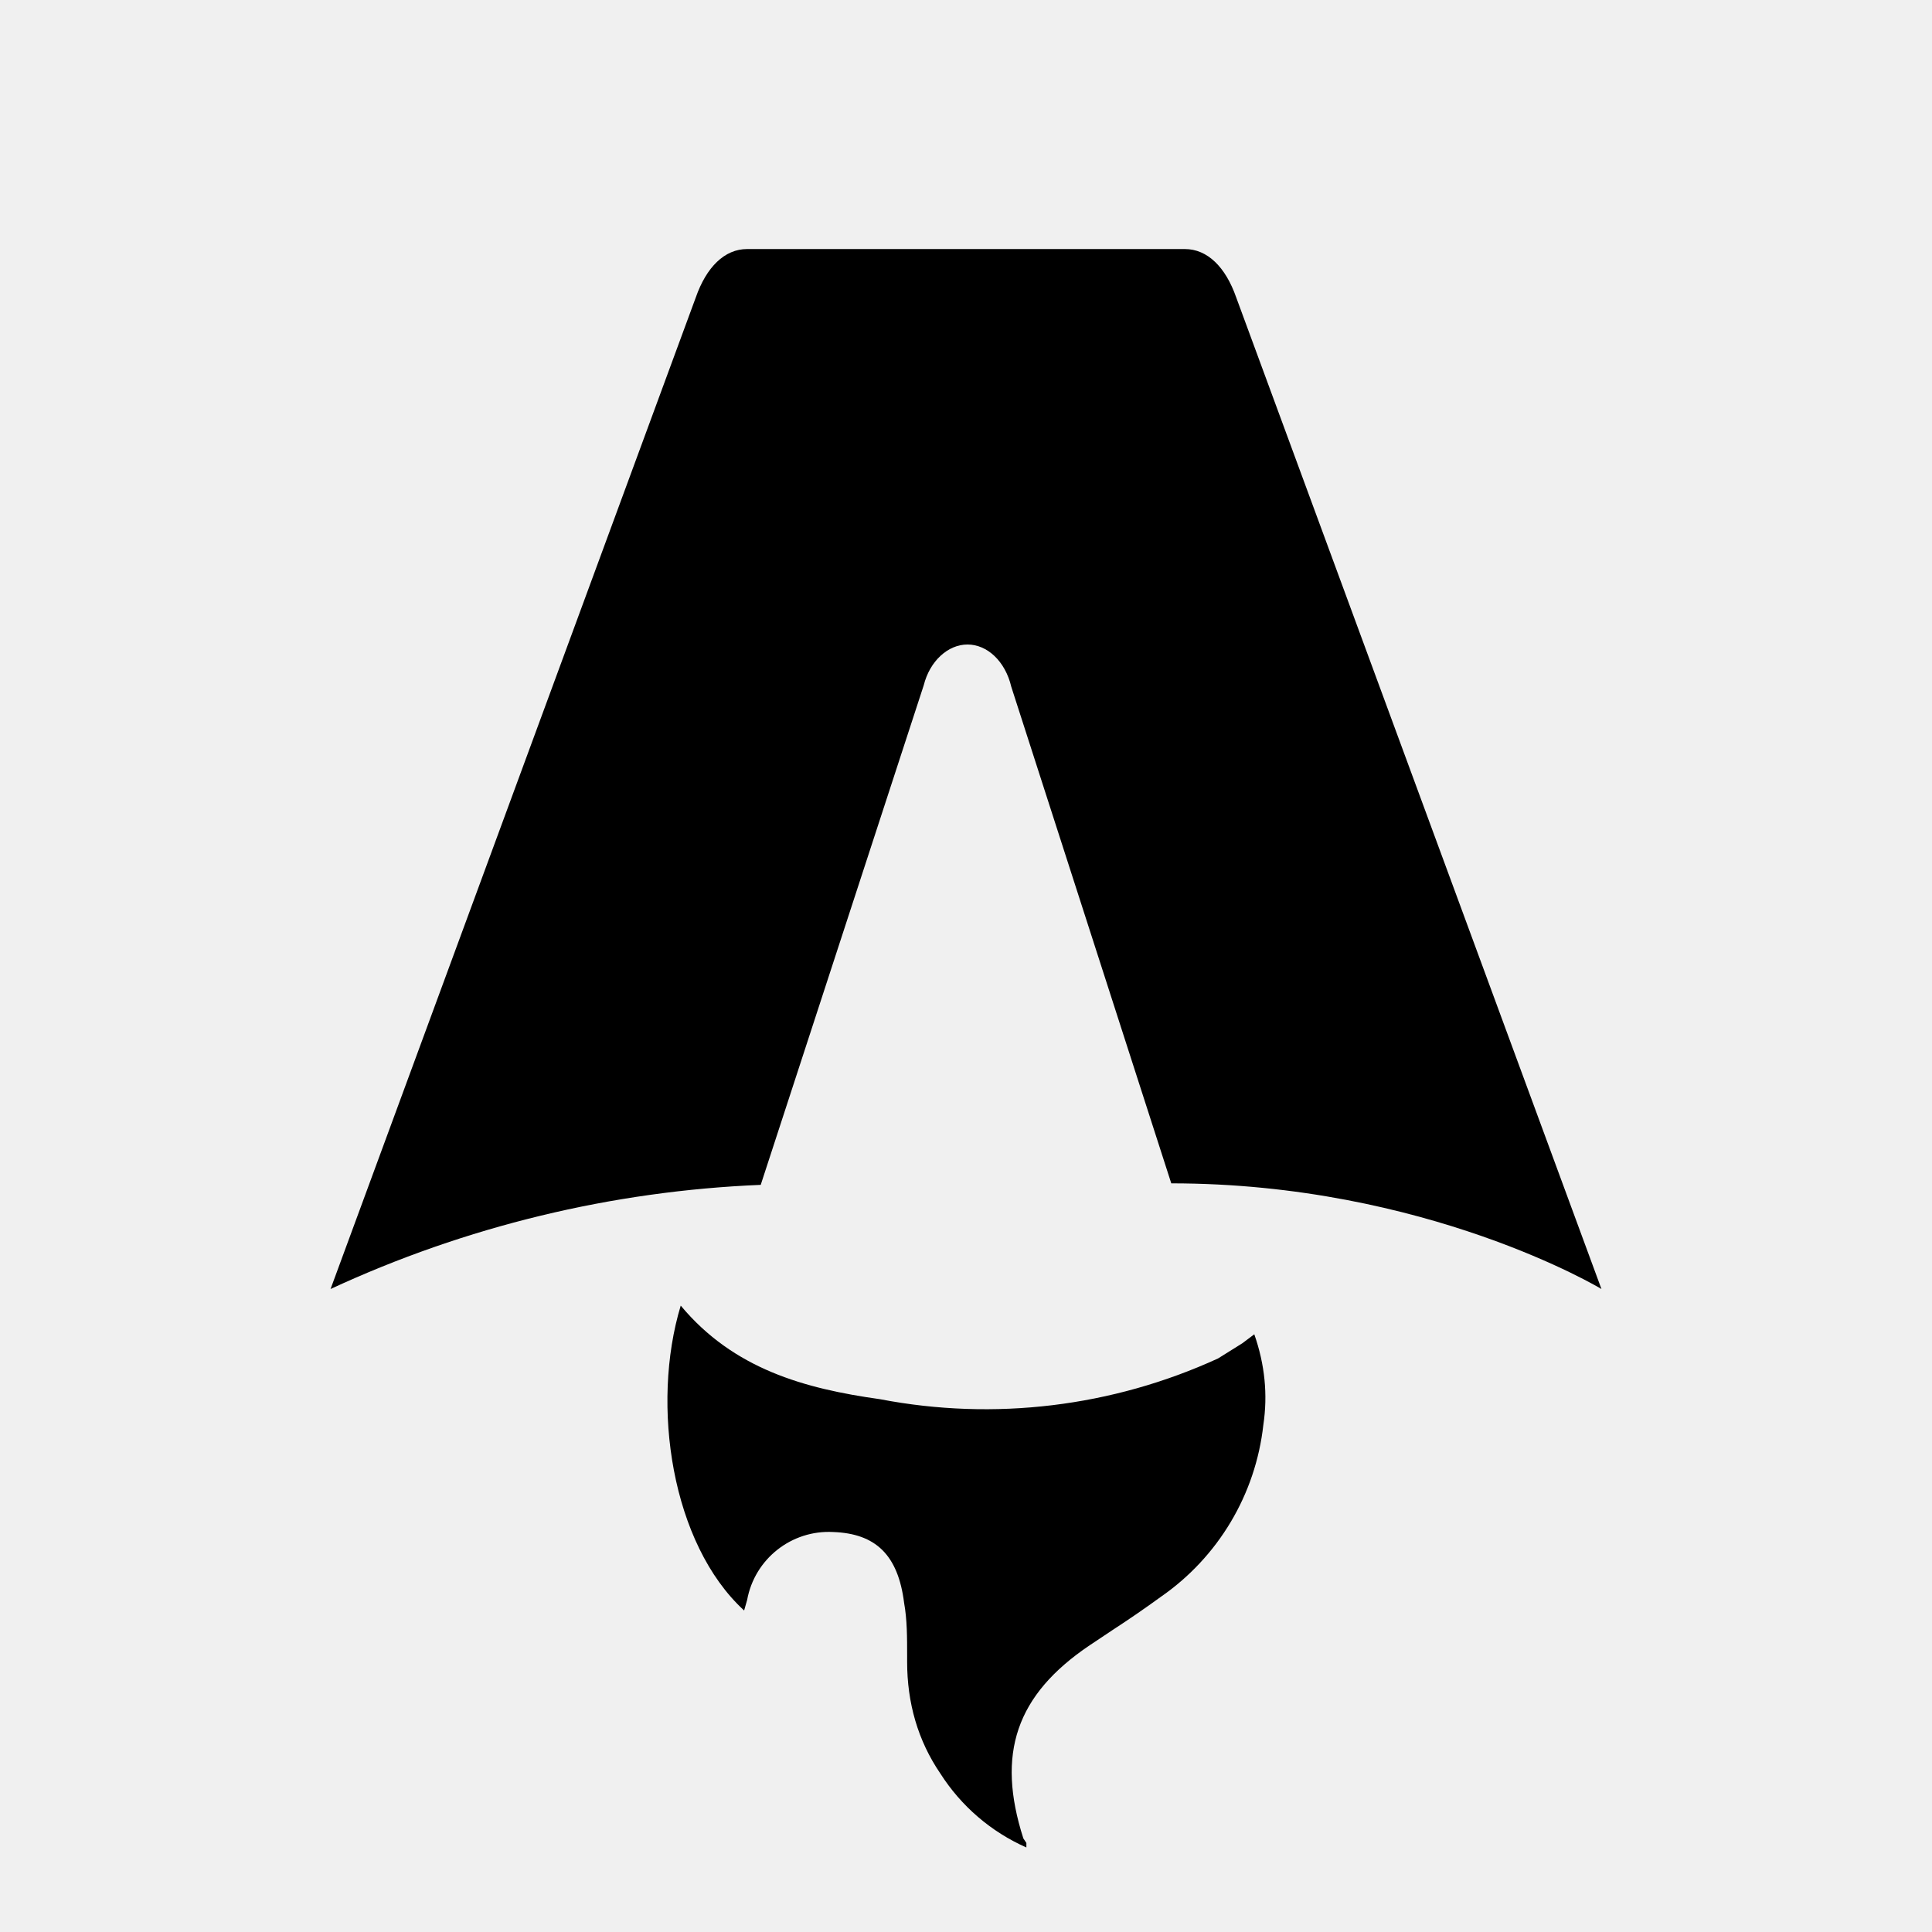
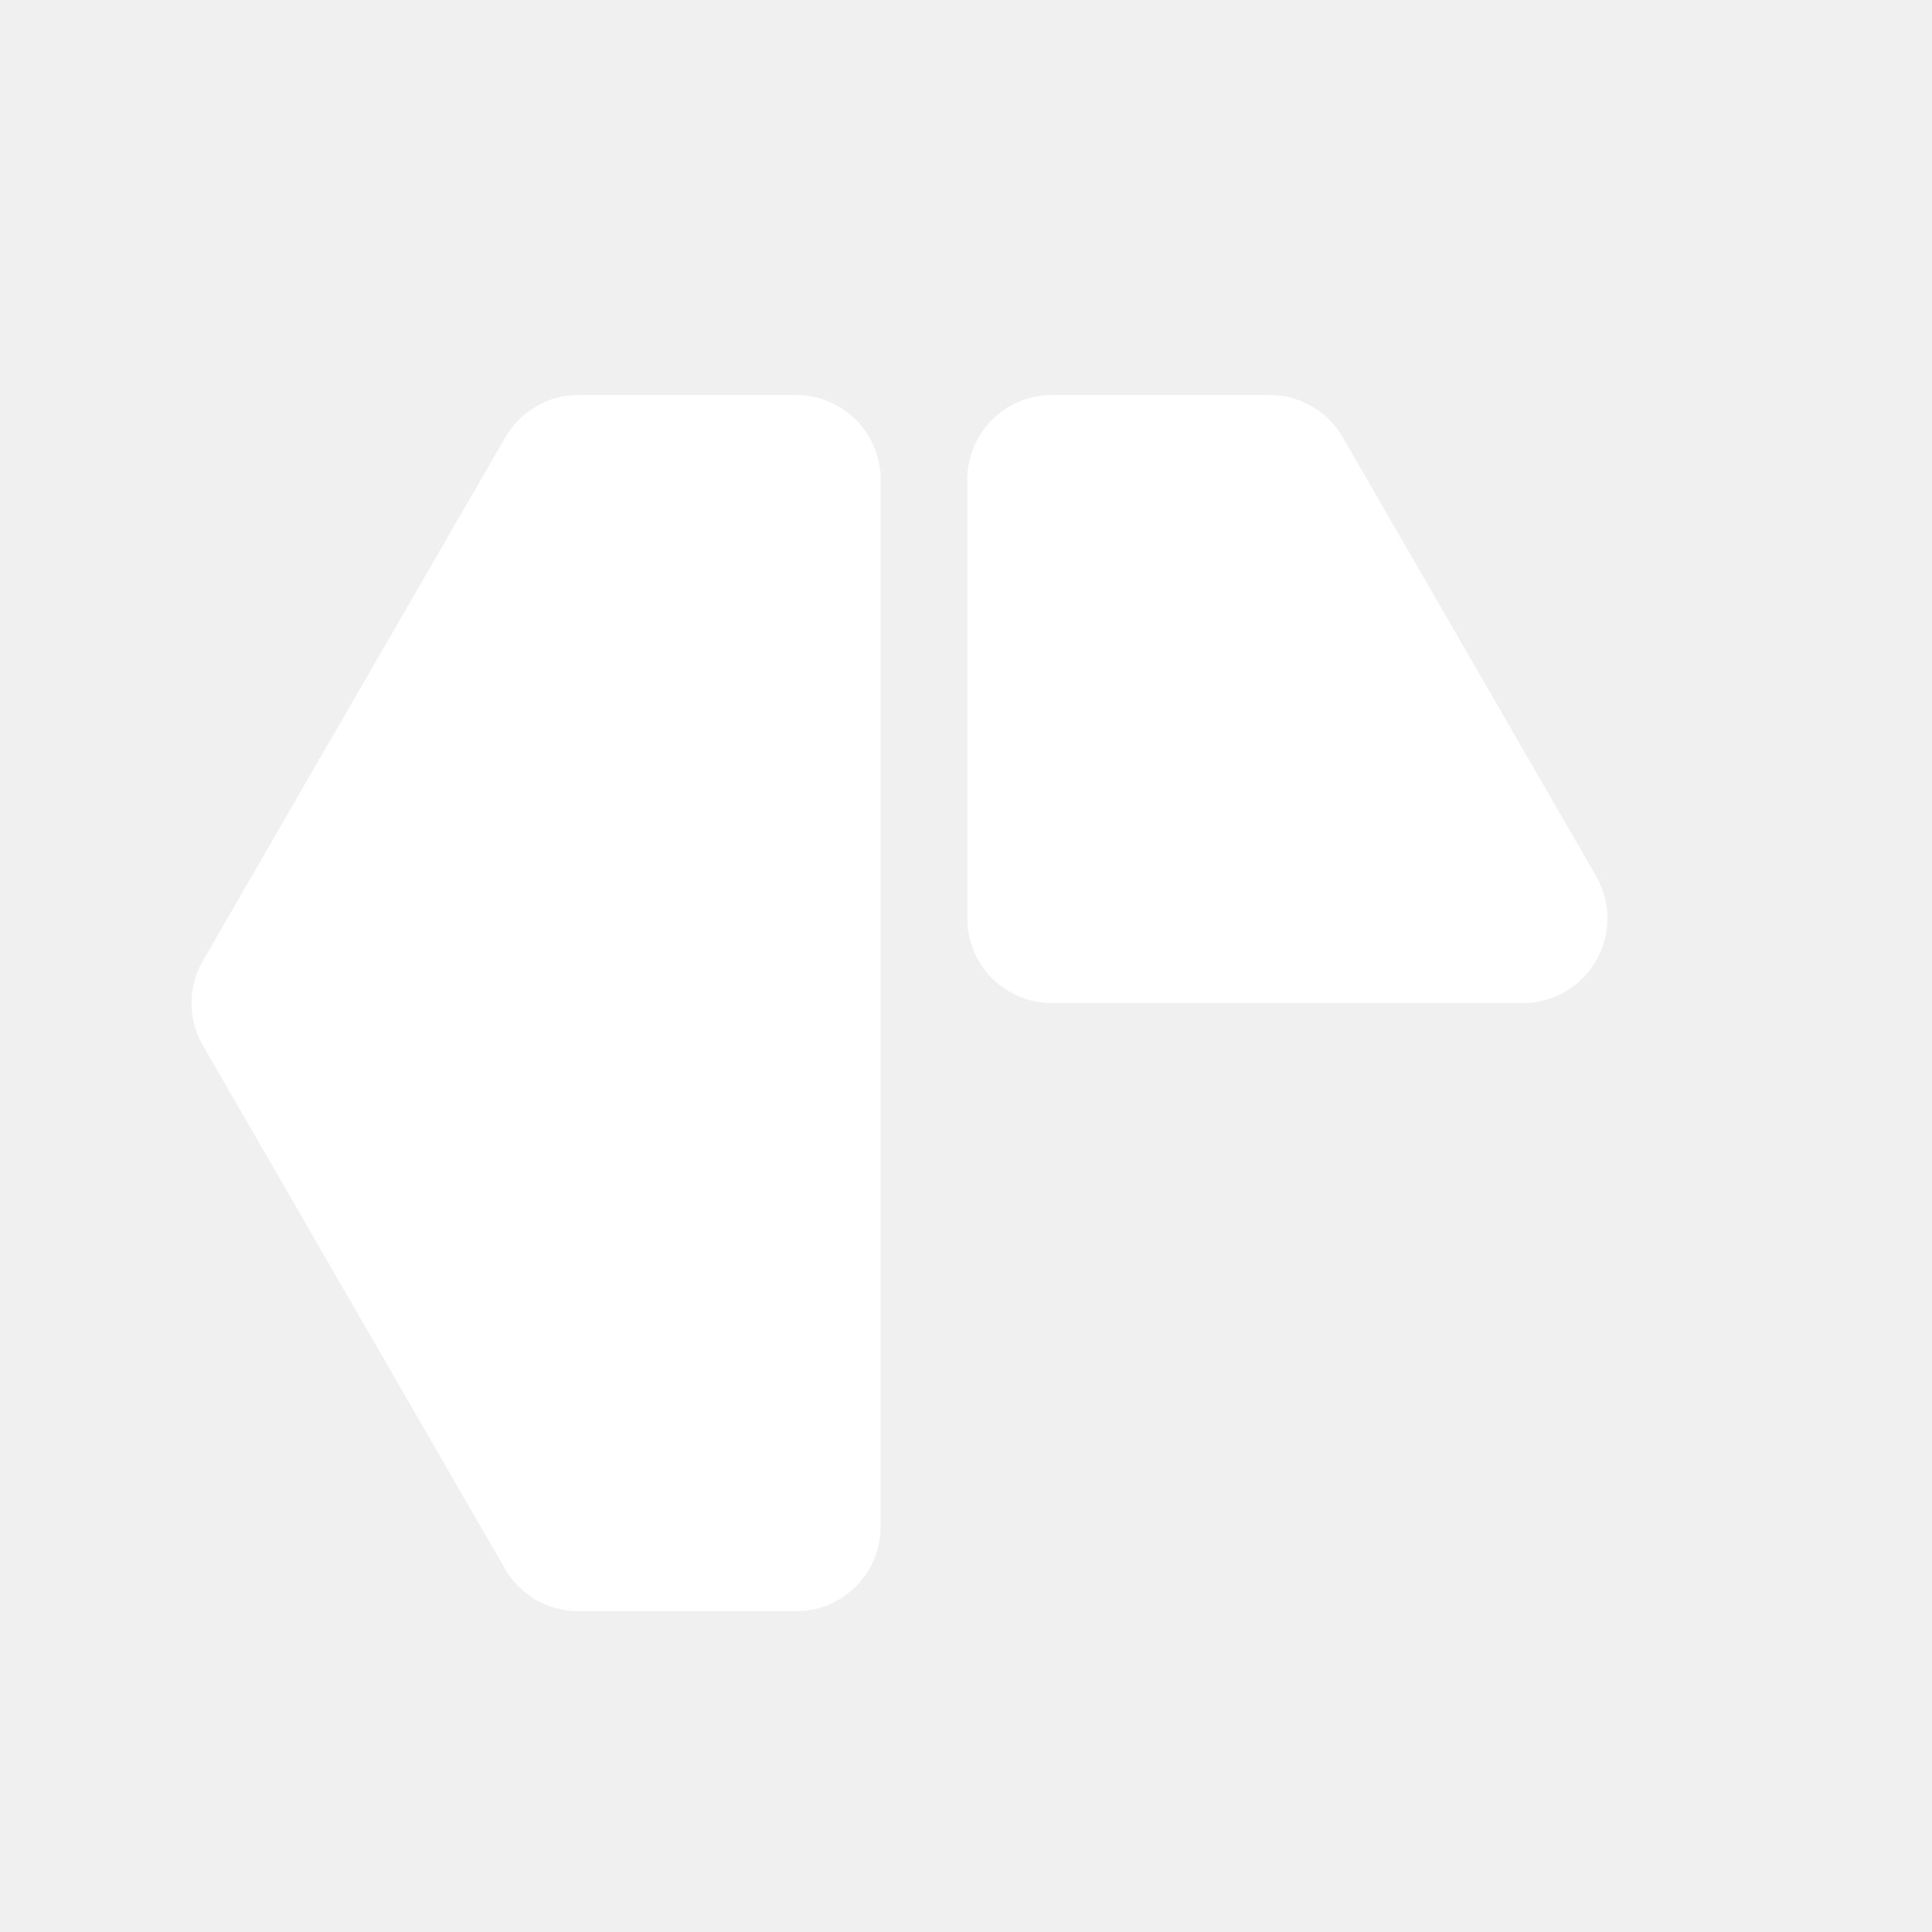
- <svg xmlns="http://www.w3.org/2000/svg" fill="none" viewBox="0 0 128 128">
-   <path d="M50.4 78.5a75.1 75.1 0 0 0-28.5 6.9l24.2-65.7c.7-2 1.9-3.2 3.4-3.2h29c1.5 0 2.7 1.2 3.4 3.2l24.2 65.7s-11.6-7-28.5-7L67 45.5c-.4-1.7-1.6-2.8-2.9-2.8-1.3 0-2.5 1.1-2.9 2.7L50.4 78.5Zm-1.1 28.2Zm-4.2-20.2c-2 6.6-.6 15.8 4.2 20.2a17.5 17.5 0 0 1 .2-.7 5.5 5.5 0 0 1 5.7-4.5c2.8.1 4.3 1.5 4.7 4.7.2 1.1.2 2.3.2 3.5v.4c0 2.7.7 5.2 2.2 7.4a13 13 0 0 0 5.7 4.9v-.3l-.2-.3c-1.8-5.6-.5-9.5 4.4-12.8l1.5-1a73 73 0 0 0 3.2-2.2 16 16 0 0 0 6.8-11.4c.3-2 .1-4-.6-6l-.8.6-1.6 1a37 37 0 0 1-22.4 2.7c-5-.7-9.7-2-13.2-6.2Z" />
-   <style>
-         path { fill: #000; }
-         @media (prefers-color-scheme: dark) {
-             path { fill: #FFF; }
-         }
-     </style>
+ <svg xmlns="http://www.w3.org/2000/svg" id="Layer_1" data-name="Layer 1" viewBox="0 0 400 400">
+   <path fill="white" d="M164.81,81.77h-45a17.53,17.53,0,0,0-15.18,8.76L42,198.92a17.47,17.47,0,0,0,0,17.52l62.57,108.39a17.53,17.53,0,0,0,15.18,8.76h45.05a17.53,17.53,0,0,0,17.53-17.53V99.3A17.53,17.53,0,0,0,164.81,81.77Z" />
+   <path fill="white" d="M217.8,81.77h45A17.52,17.52,0,0,1,278,90.53l52.46,90.86a17.53,17.53,0,0,1-15.18,26.29H217.8a17.53,17.53,0,0,1-17.53-17.53V99.3A17.53,17.53,0,0,1,217.8,81.77Z" />
</svg>
